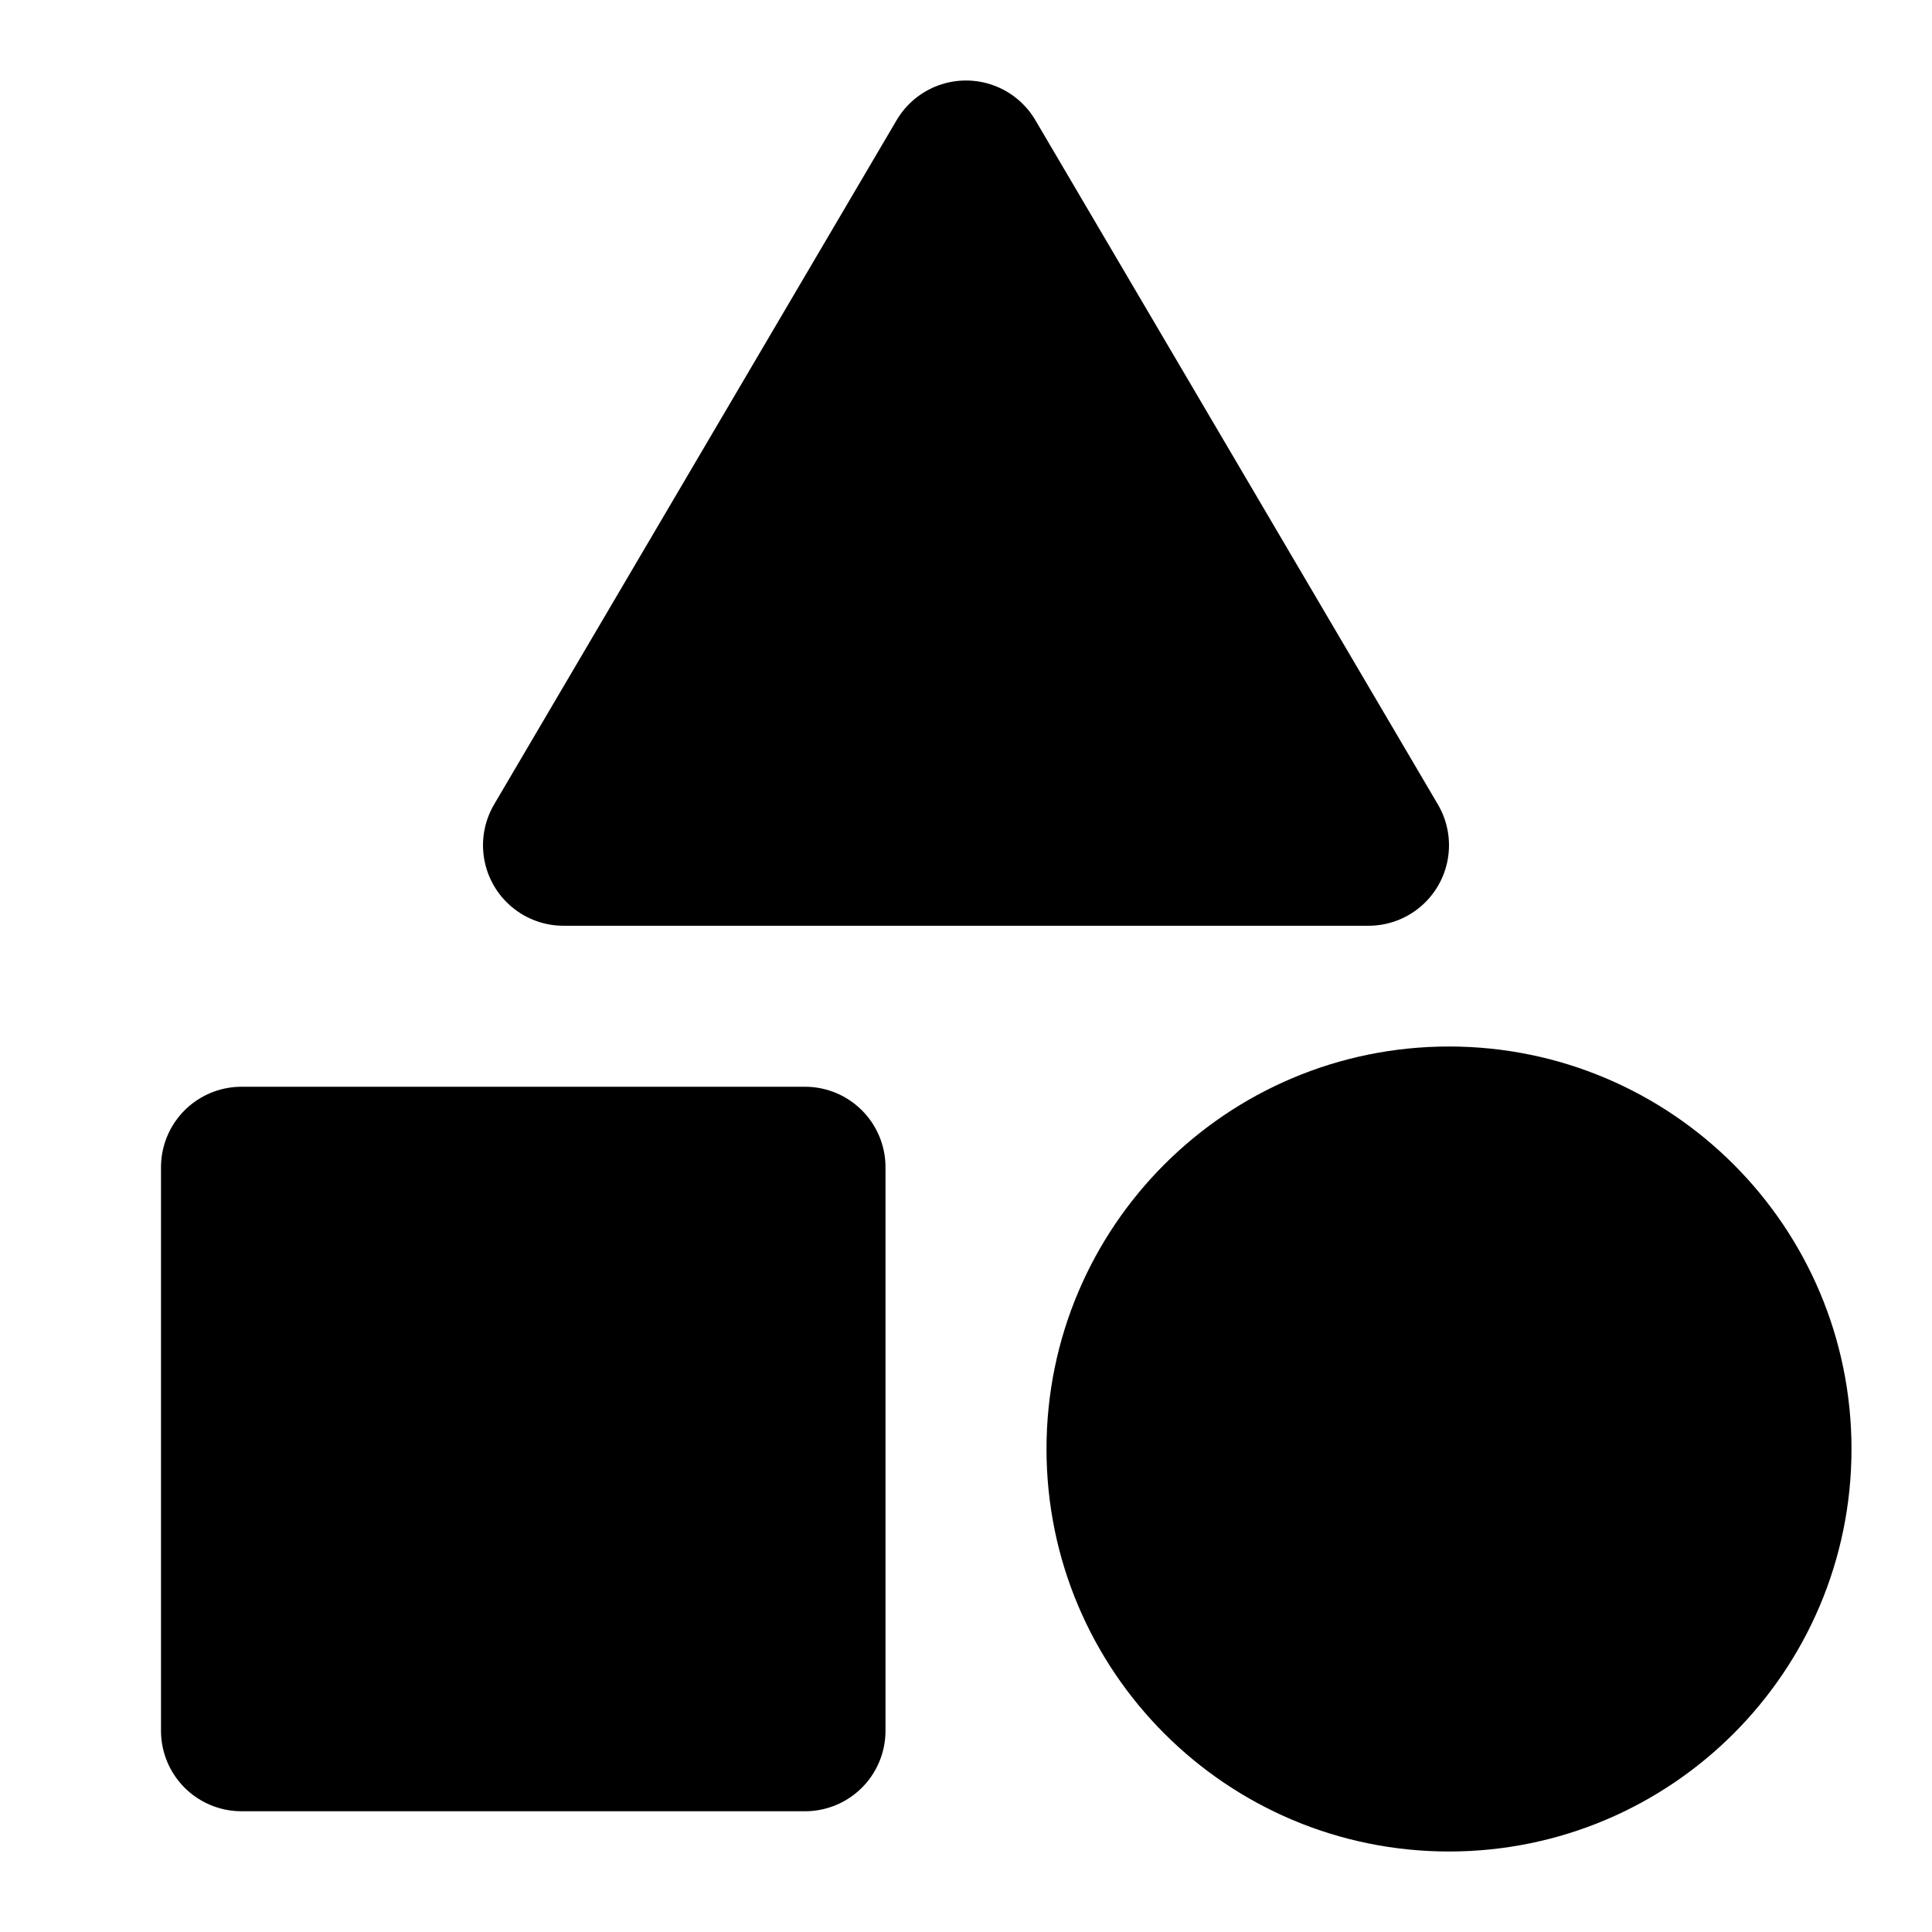
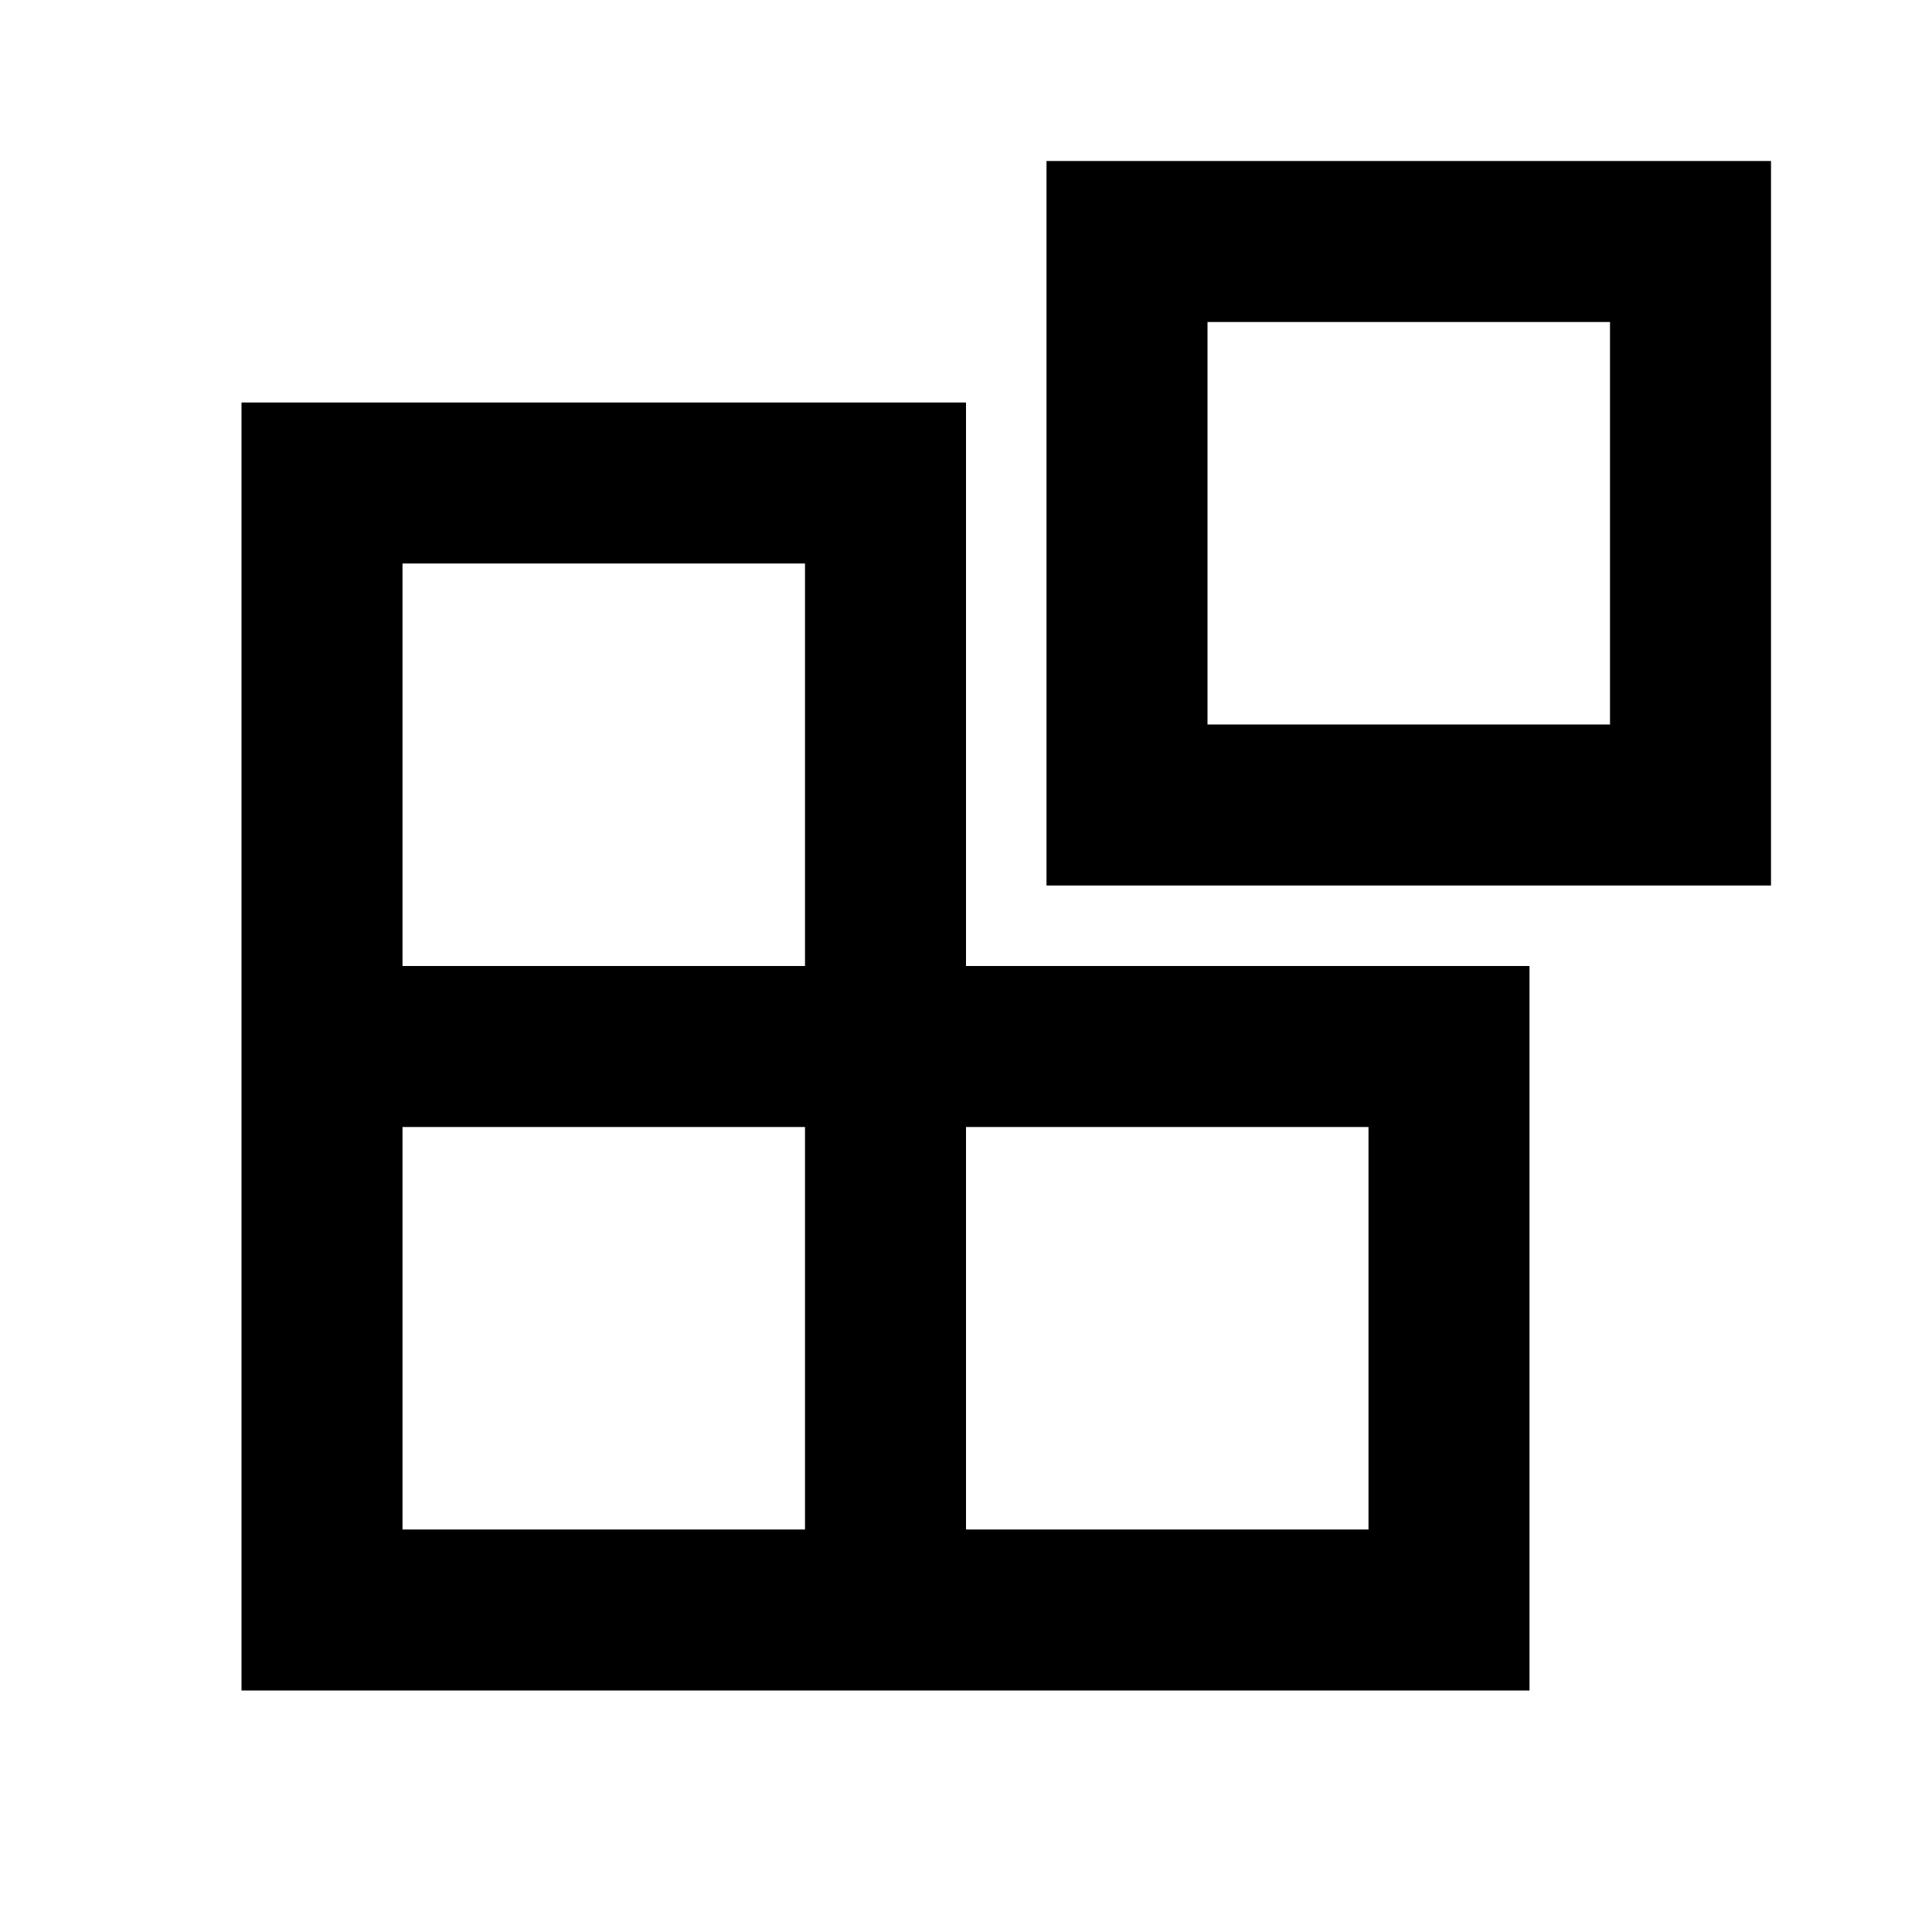
- <svg xmlns="http://www.w3.org/2000/svg" width="24" height="24" viewBox="0 0 48 48" fill="none">
-   <path d="M20 29H6V43H20V29Z" fill="currentColor" stroke="currentColor" stroke-width="4" stroke-linecap="round" stroke-linejoin="round" />
-   <path d="M24 4L34 21H14L24 4Z" fill="currentColor" stroke="currentColor" stroke-width="4" stroke-linecap="round" stroke-linejoin="round" />
-   <path d="M36 44C40.418 44 44 40.418 44 36C44 31.582 40.418 28 36 28C31.582 28 28 31.582 28 36C28 40.418 31.582 44 36 44Z" fill="currentColor" stroke="currentColor" stroke-width="4" stroke-linecap="round" stroke-linejoin="round" />
+ <svg xmlns="http://www.w3.org/2000/svg" viewBox="0 0 512 512">
+   <path fill="currentColor" fill-rule="evenodd" d="M320 85.335h106.667V192H320zm-42.667-42.667h192v192h-192zM106.667 149.335h106.666v106.666H106.667zm256 106.666H256V106.668H64v341.333h341.333v-192zm-149.334 42.667v106.667H106.667V298.668zm149.334 106.667H256V298.668h106.667z" clip-rule="evenodd" />
</svg>
